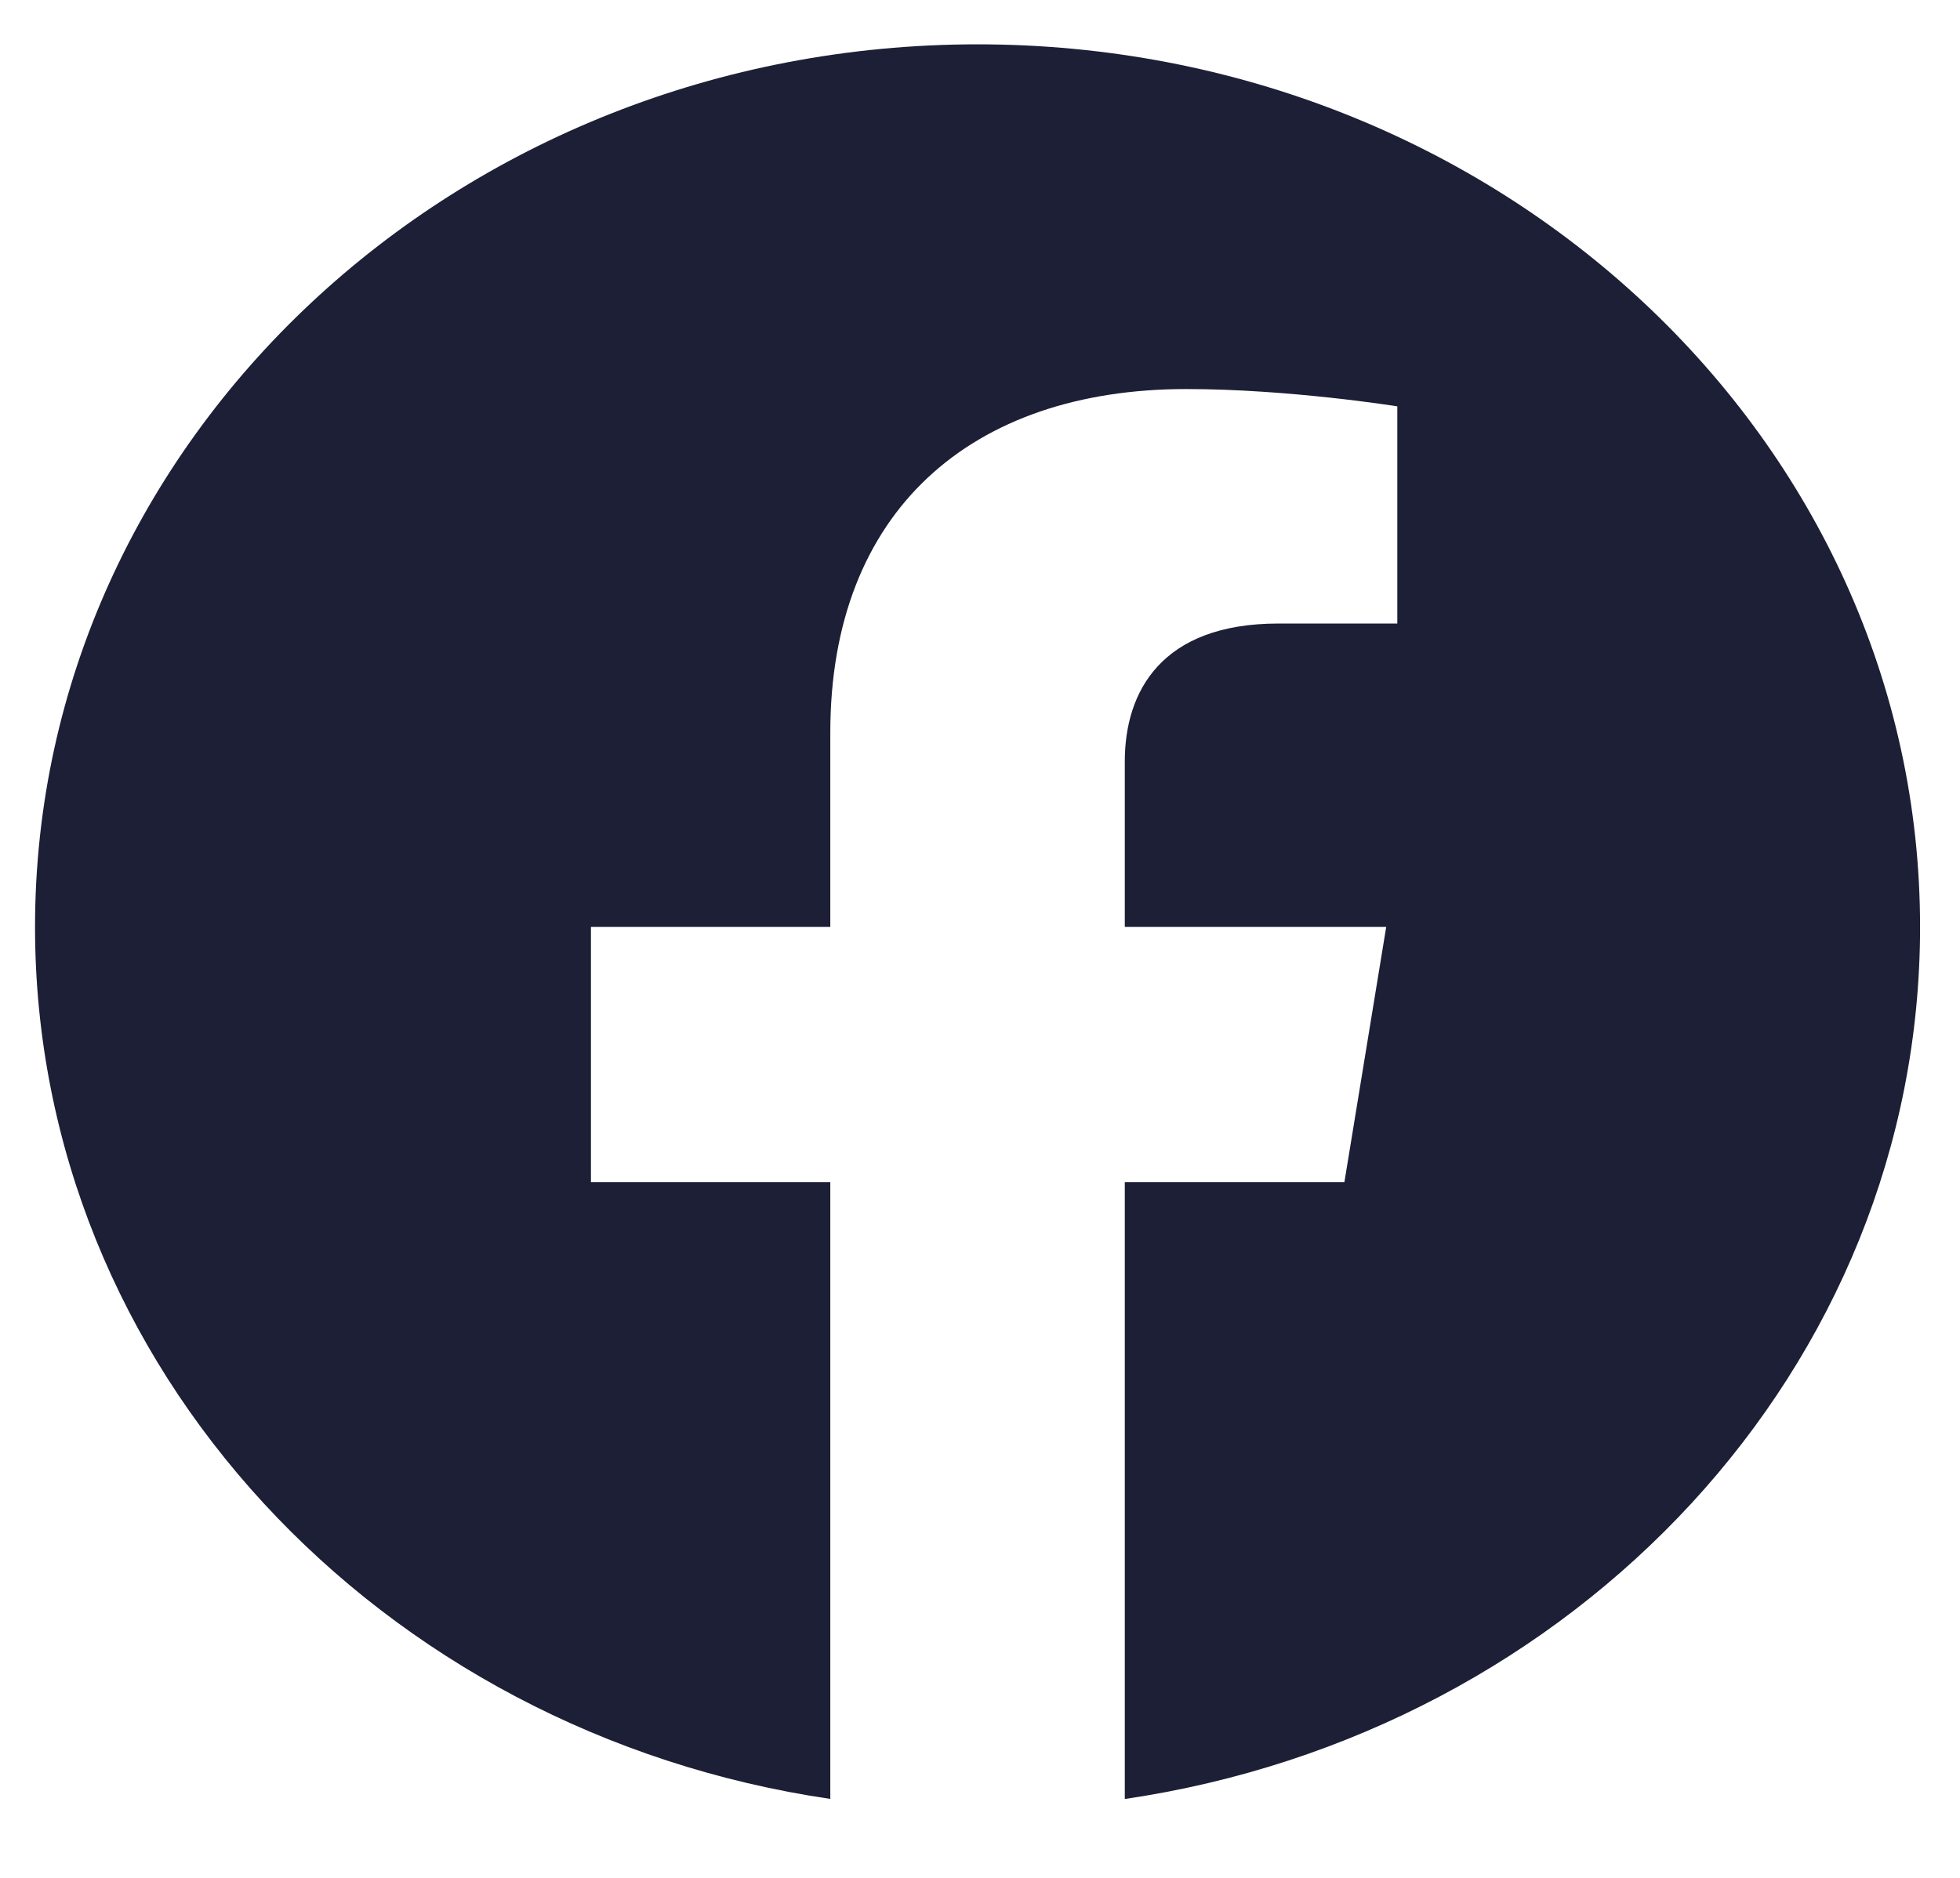
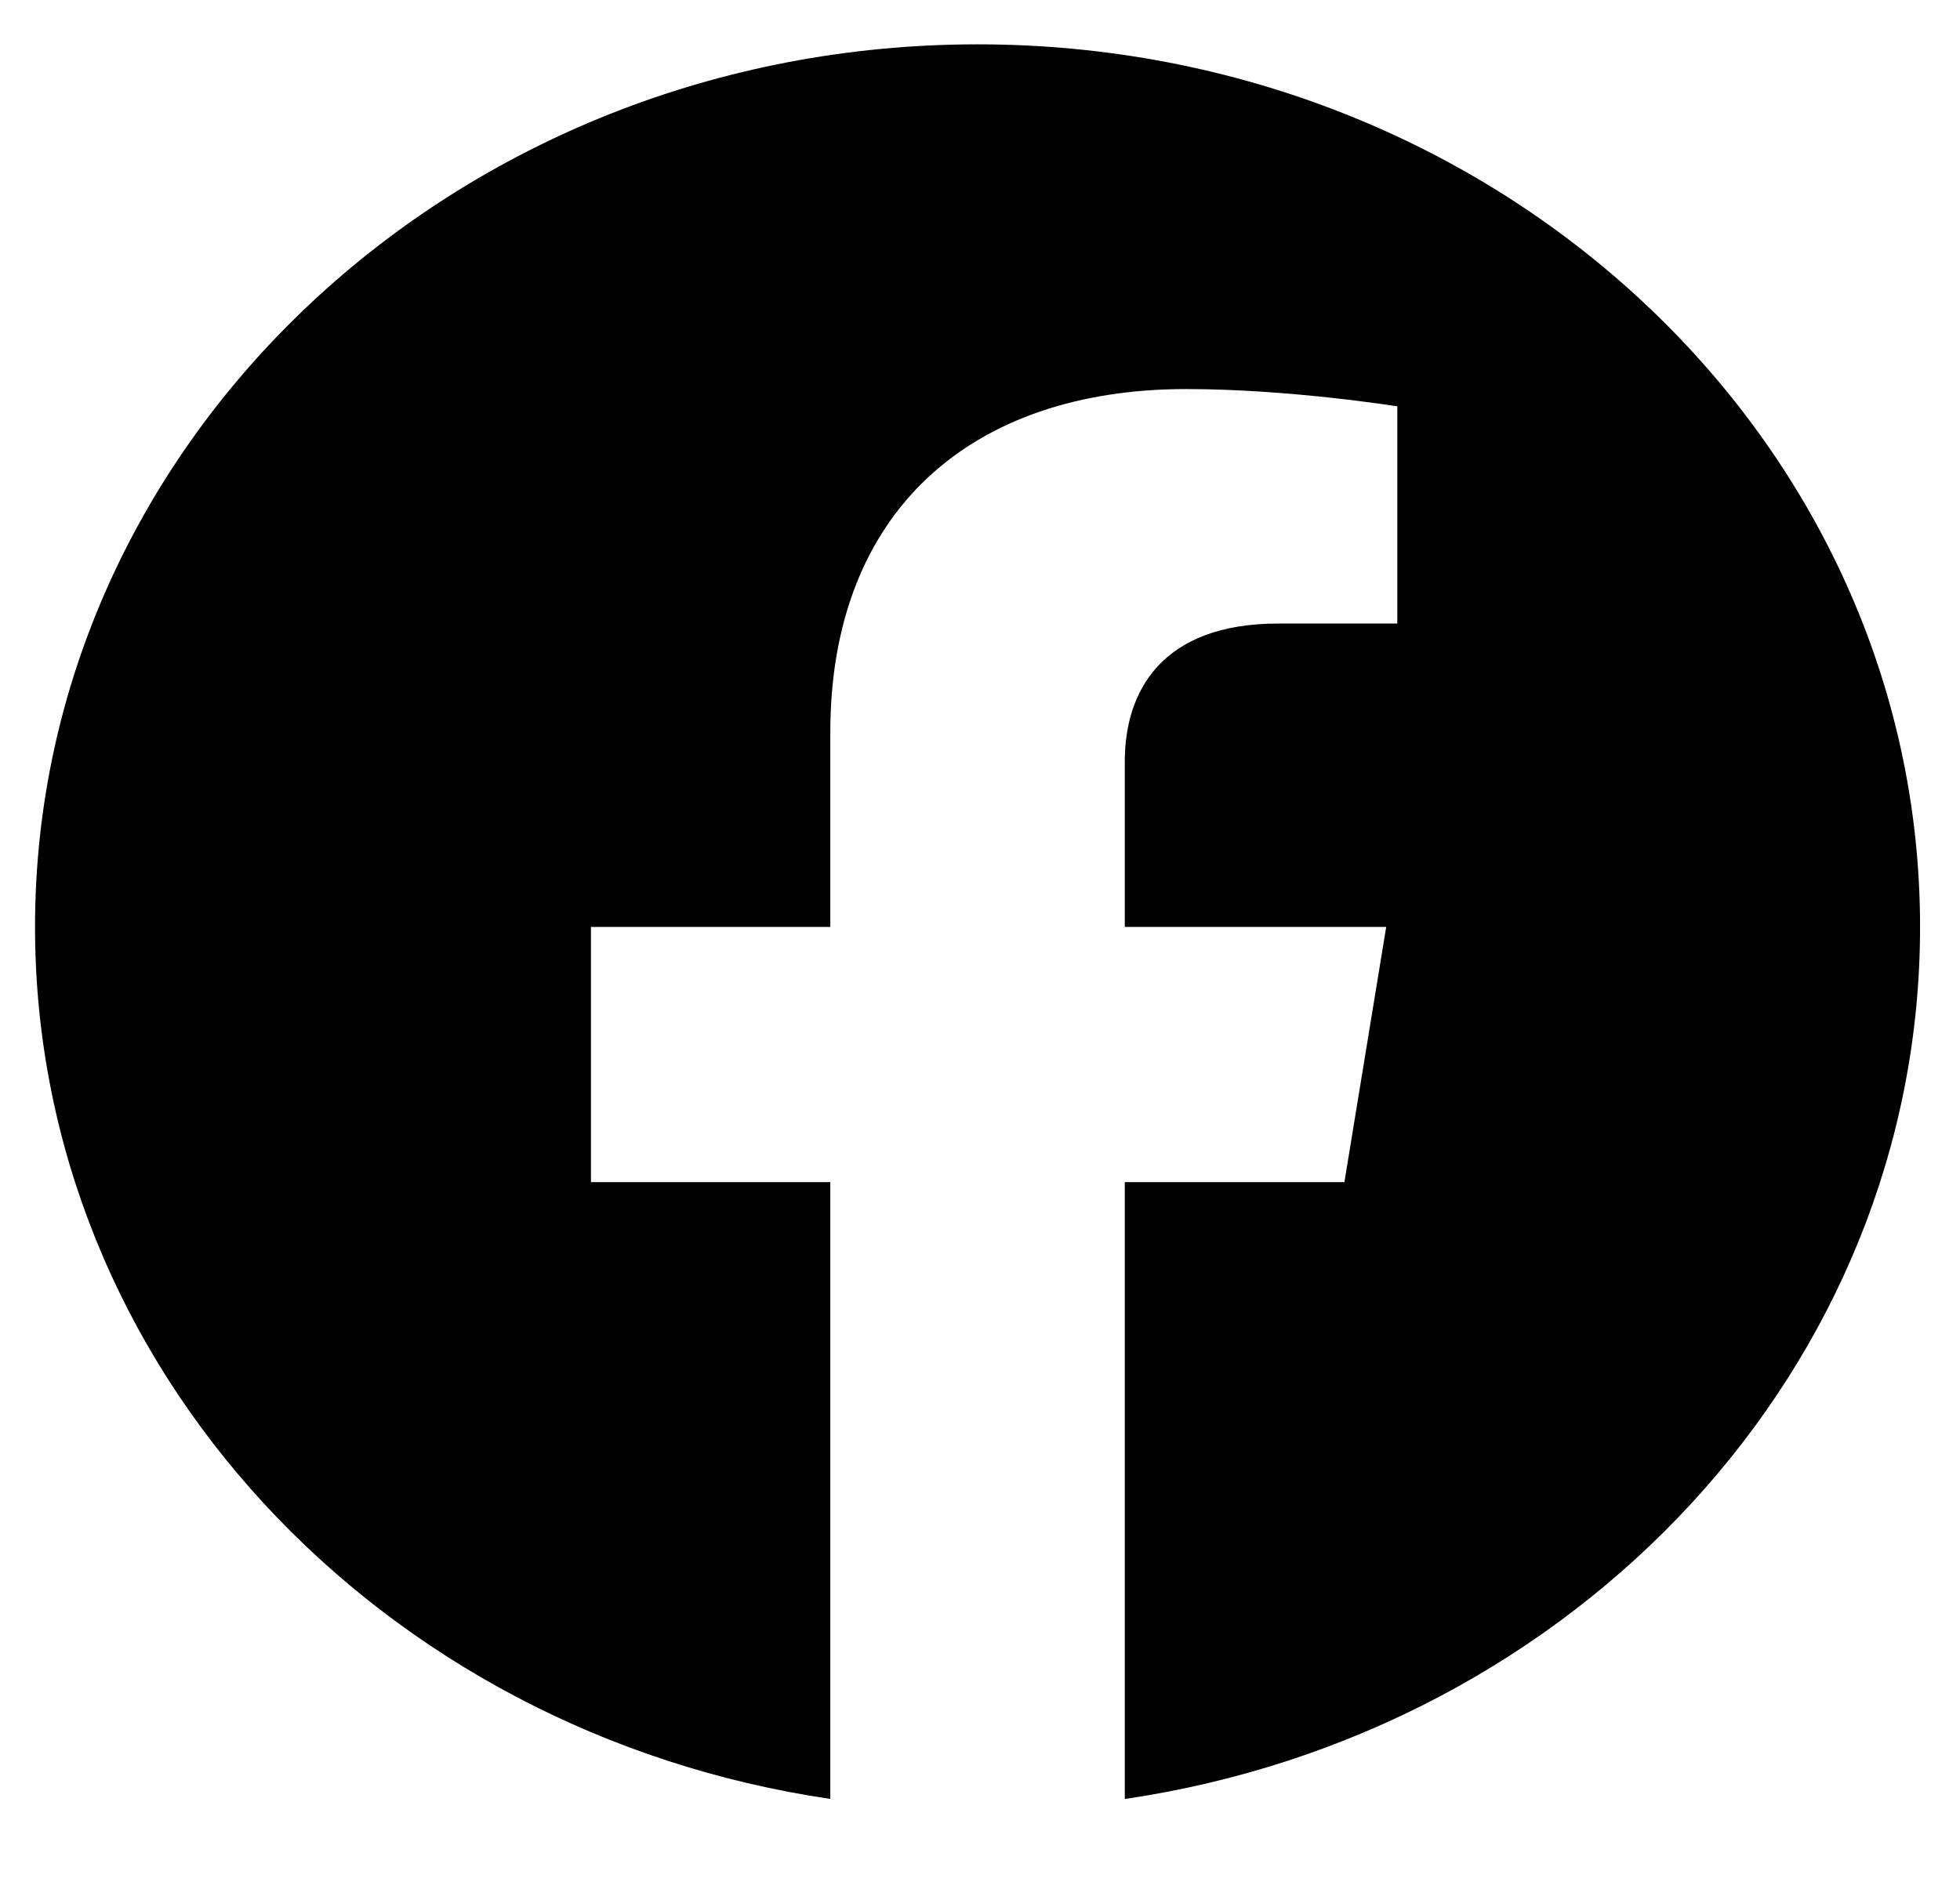
<svg xmlns="http://www.w3.org/2000/svg" width="24" height="23" viewBox="0 0 24 23" fill="none">
  <g id="2">
-     <path id="Vector" fill-rule="evenodd" clip-rule="evenodd" d="M23.511 11.353C23.511 5.383 18.343 0.543 11.97 0.543C5.597 0.543 0.429 5.383 0.429 11.353C0.429 16.749 4.649 21.221 10.167 22.033L10.167 14.479L7.236 14.479L7.236 11.353L10.167 11.353L10.167 8.972C10.167 6.263 11.89 4.765 14.526 4.765C15.789 4.765 17.11 4.977 17.11 4.977L17.11 7.637L15.654 7.637C14.221 7.637 13.773 8.47 13.773 9.326L13.773 11.353L16.974 11.353L16.462 14.479L13.773 14.479L13.773 22.034C19.292 21.222 23.511 16.75 23.511 11.353Z" fill="#1C1F35" />
+     <path id="Vector" fill-rule="evenodd" clip-rule="evenodd" d="M23.511 11.353C23.511 5.383 18.343 0.543 11.97 0.543C5.597 0.543 0.429 5.383 0.429 11.353C0.429 16.749 4.649 21.221 10.167 22.033L10.167 14.479L7.236 14.479L7.236 11.353L10.167 11.353L10.167 8.972C10.167 6.263 11.89 4.765 14.526 4.765C15.789 4.765 17.11 4.977 17.11 4.977L17.11 7.637L15.654 7.637C14.221 7.637 13.773 8.47 13.773 9.326L13.773 11.353L16.974 11.353L16.462 14.479L13.773 14.479L13.773 22.034C19.292 21.222 23.511 16.75 23.511 11.353Z" fill="currentColor" />
  </g>
</svg>
